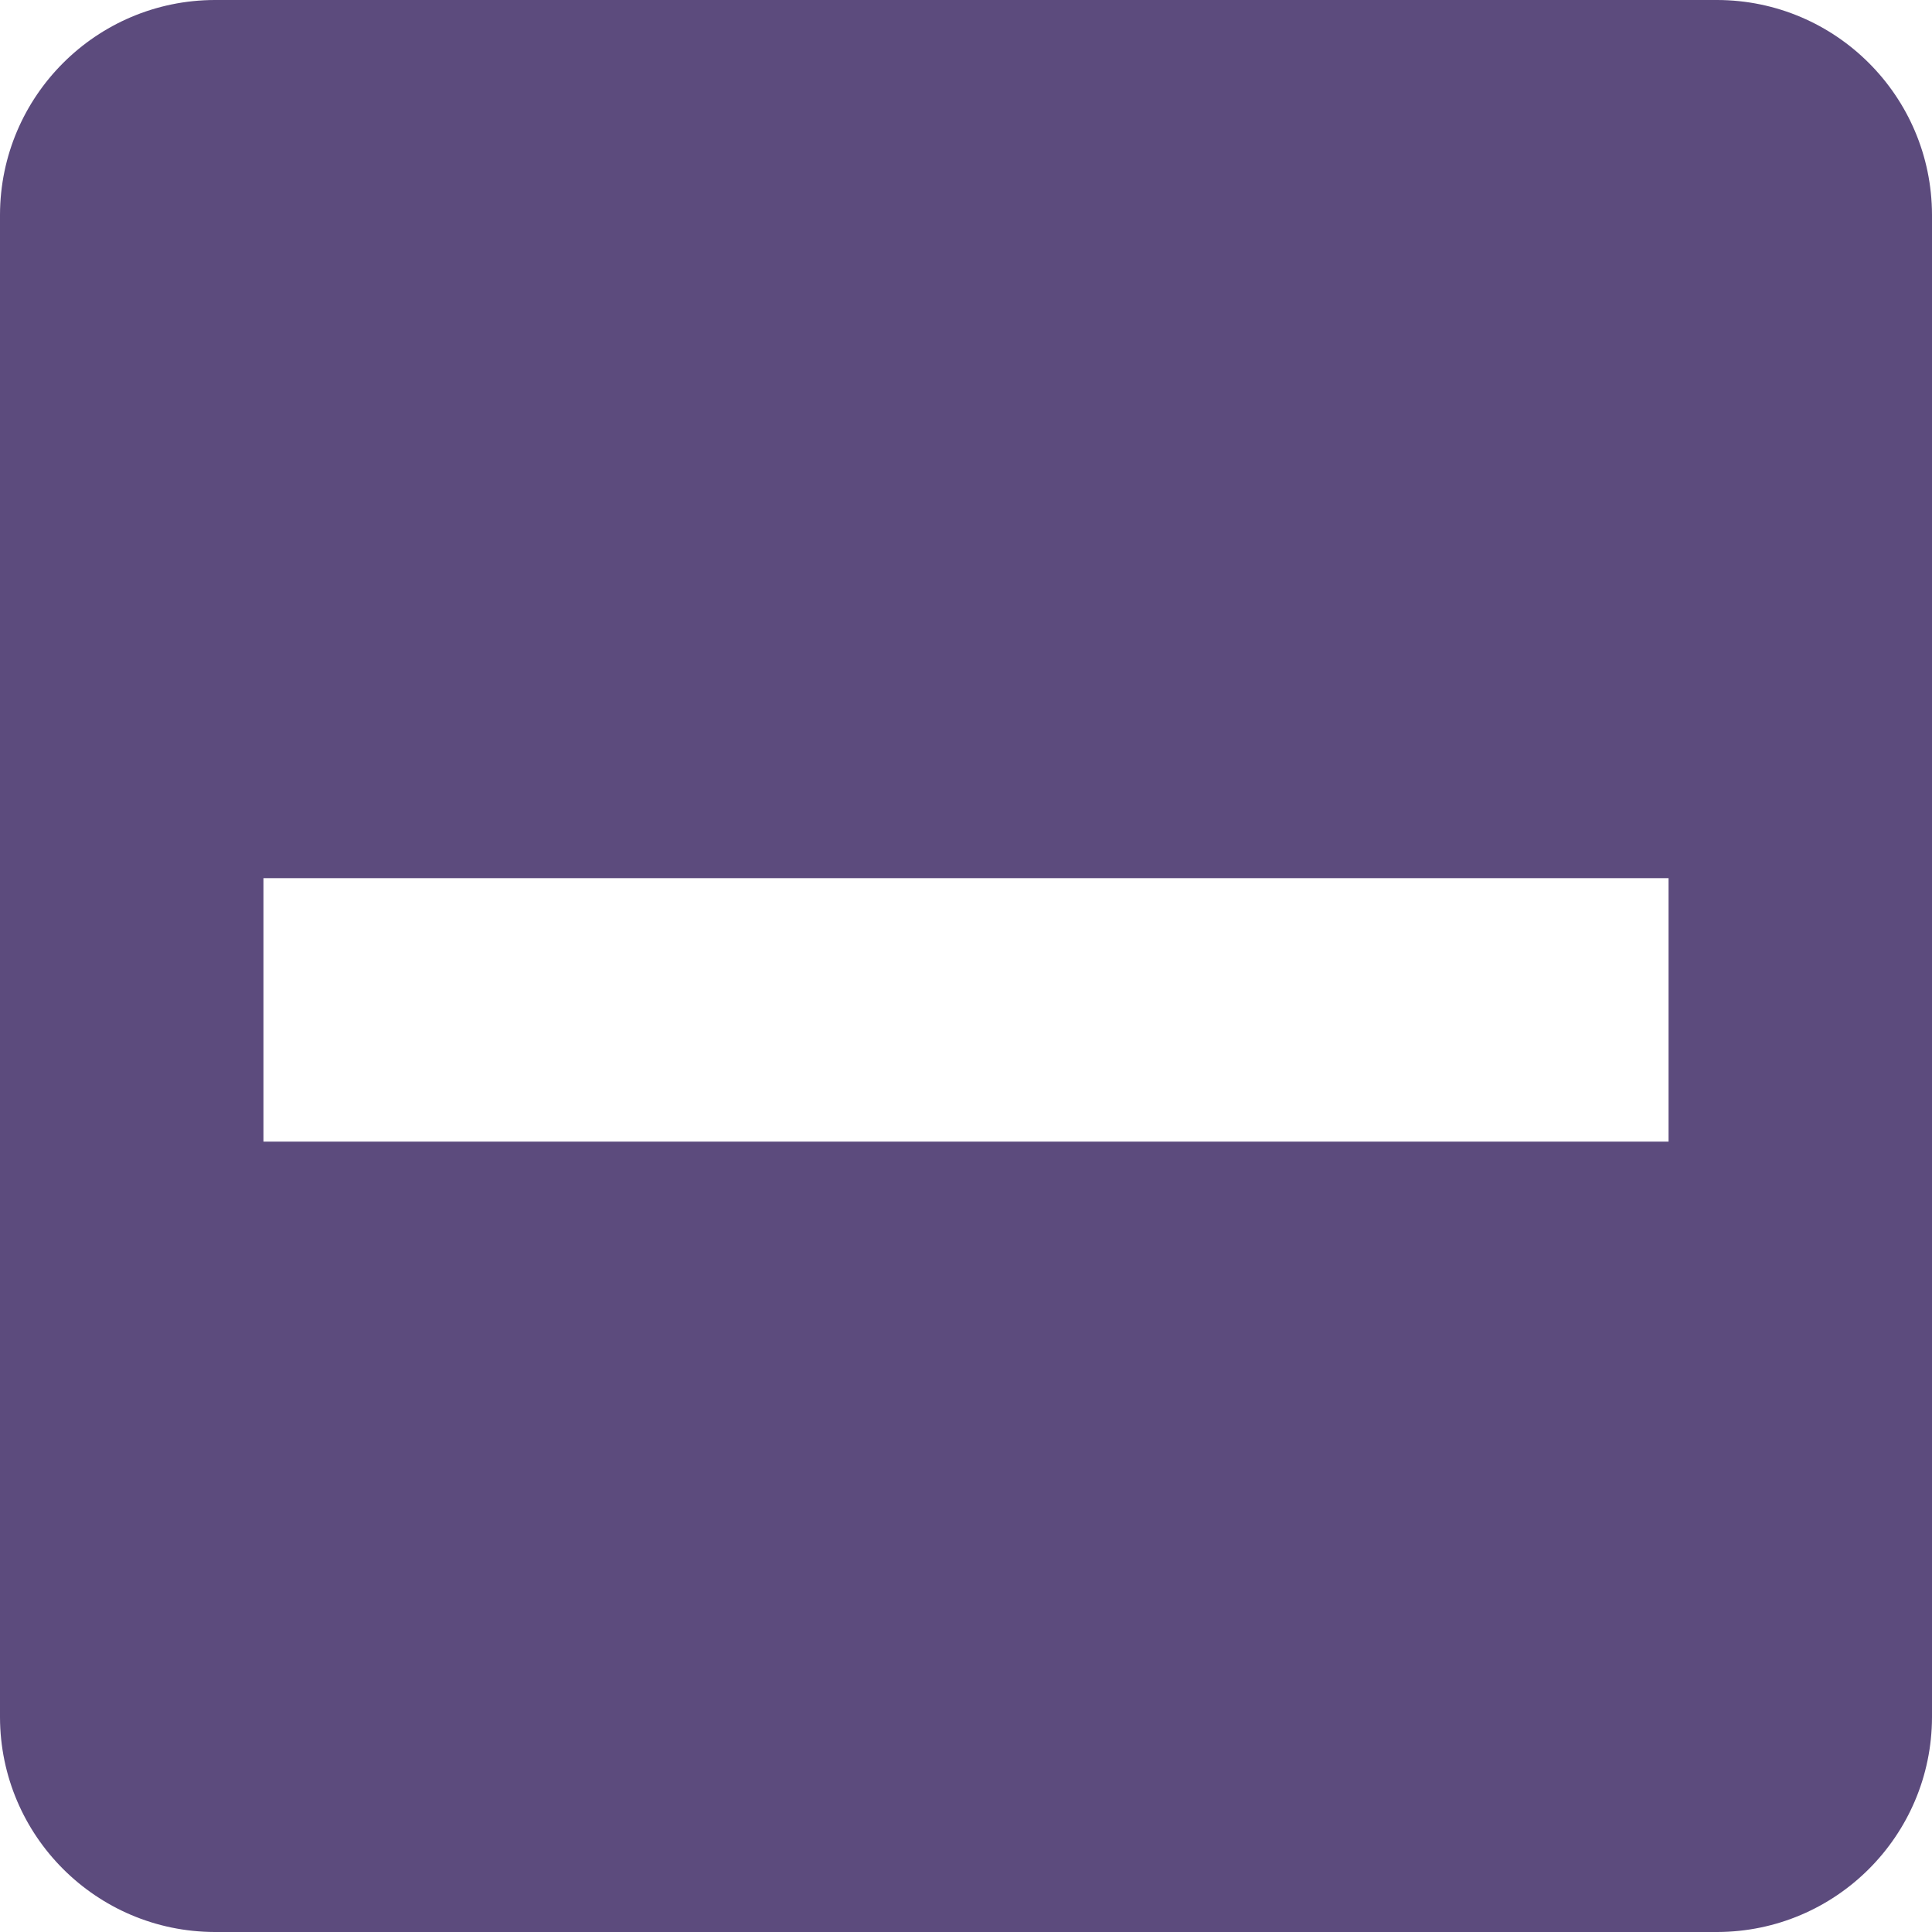
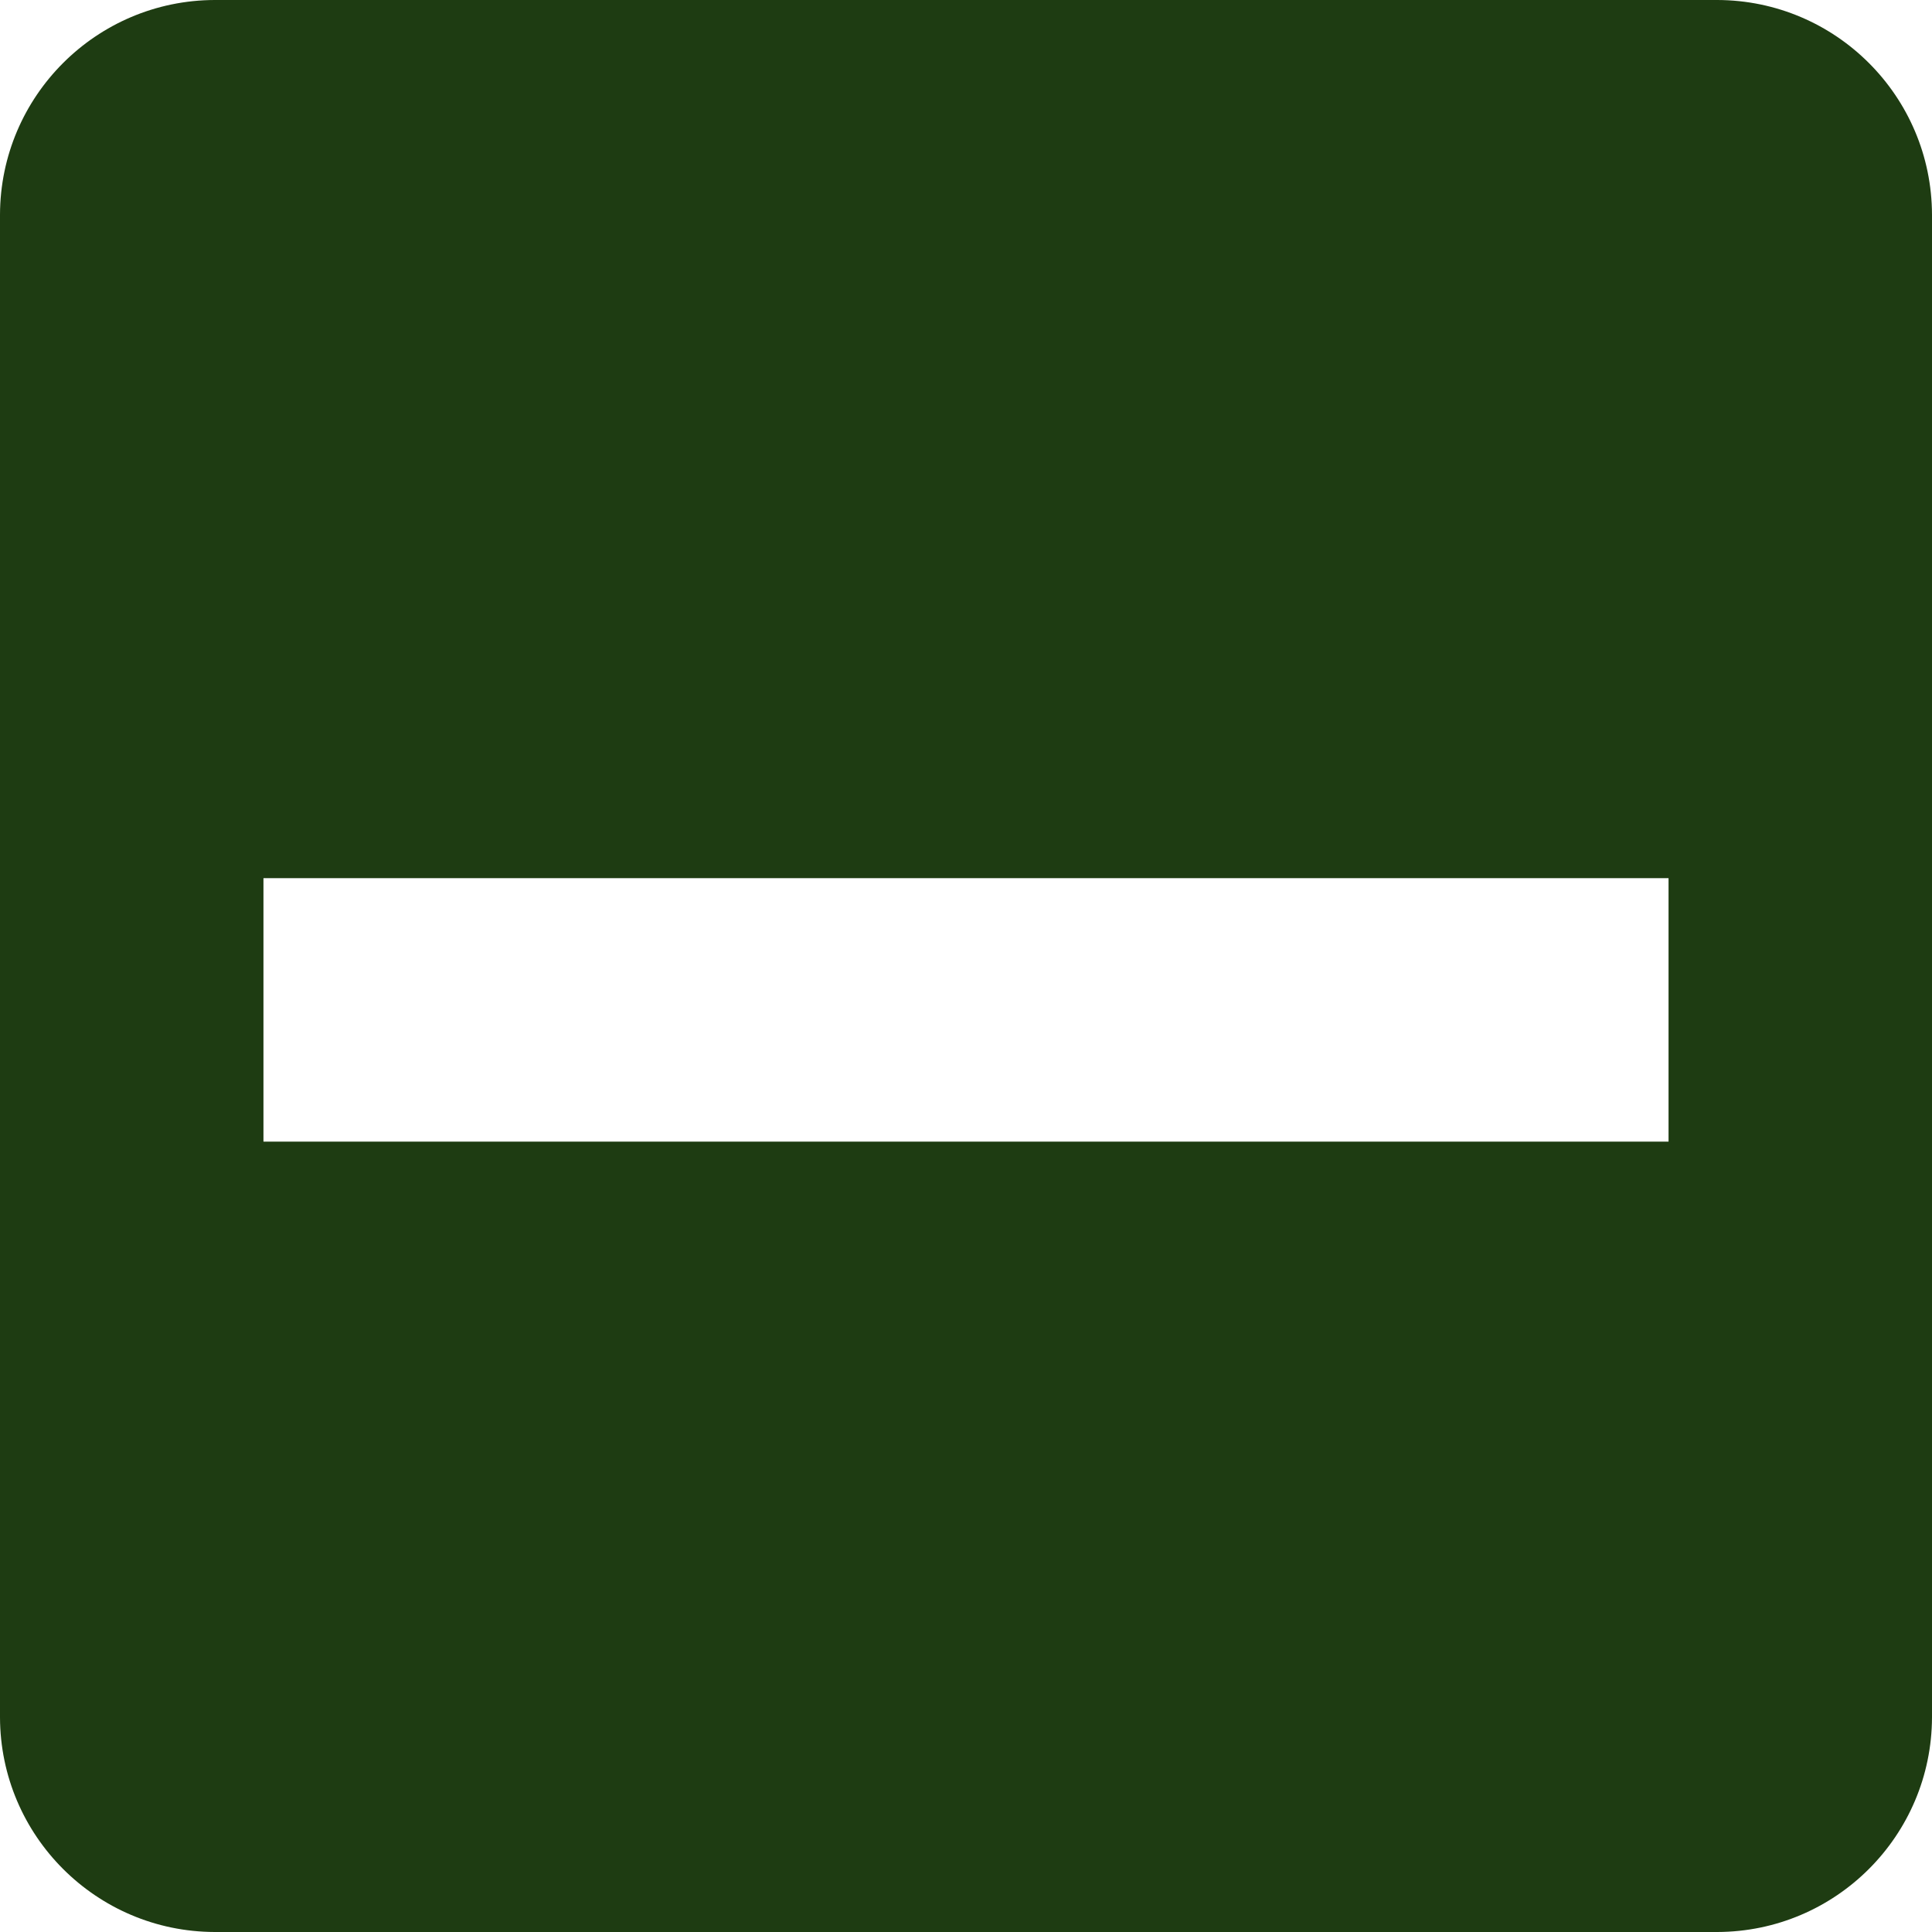
<svg xmlns="http://www.w3.org/2000/svg" width="22px" height="22px" viewBox="0 0 22 22" version="1.1">
  <g id="Page-1" stroke="none" stroke-width="1" fill="none" fill-rule="evenodd">
    <g id="ic-check-active" transform="translate(-1, -1)">
-       <g id="Group_8199" transform="translate(1, 1)" fill="#5C4B7D">
+       <g id="Group_8199" transform="translate(1, 1)" fill="#1E3C12">
        <path d="M19.556,0 L2.444,0 C1.096,0.004 0.004,1.096 4.4408921e-16,2.444 L4.4408921e-16,19.556 C0.004,20.904 1.096,21.996 2.444,22 L19.556,22 C20.904,21.996 21.996,20.904 22,19.556 L22,2.444 C21.996,1.096 20.904,0.004 19.556,0 Z M3,10 L19,10 L19,13 L3,13 L3,10 Z" id="check_on_light" />
      </g>
      <polygon id="Rectangle_4538" points="0 0 24 0 24 24 0 24" />
    </g>
  </g>
</svg>
